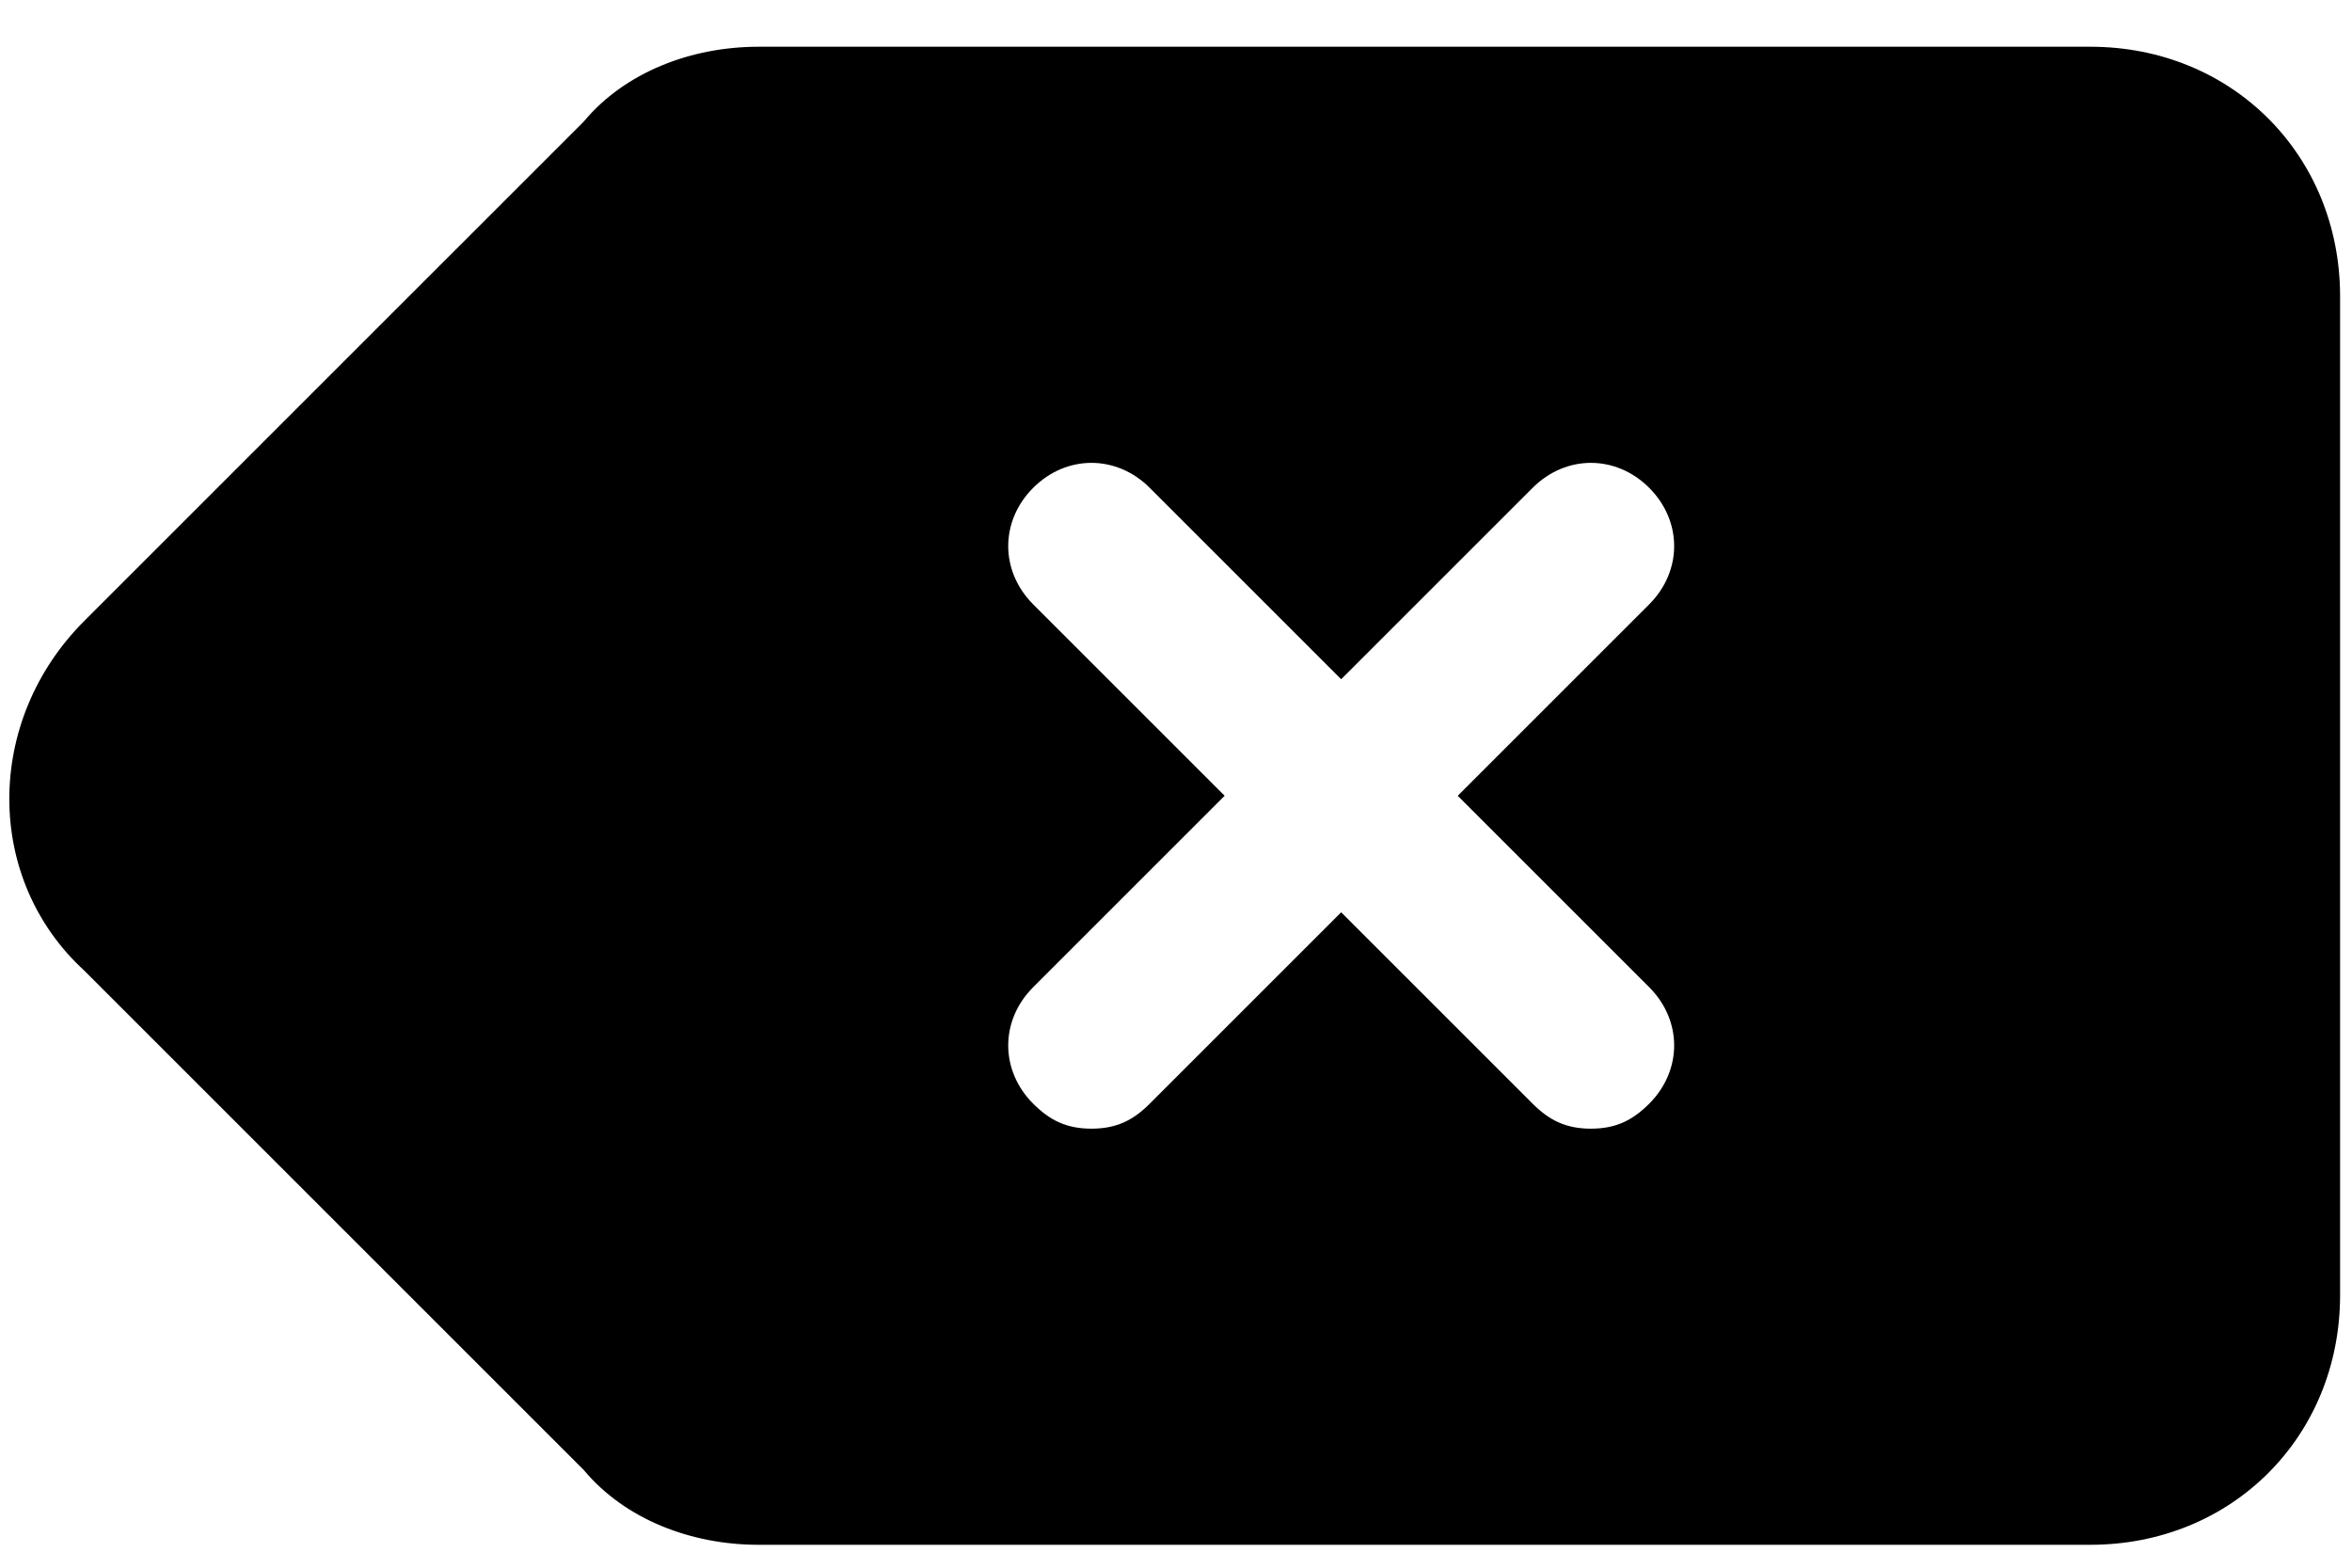
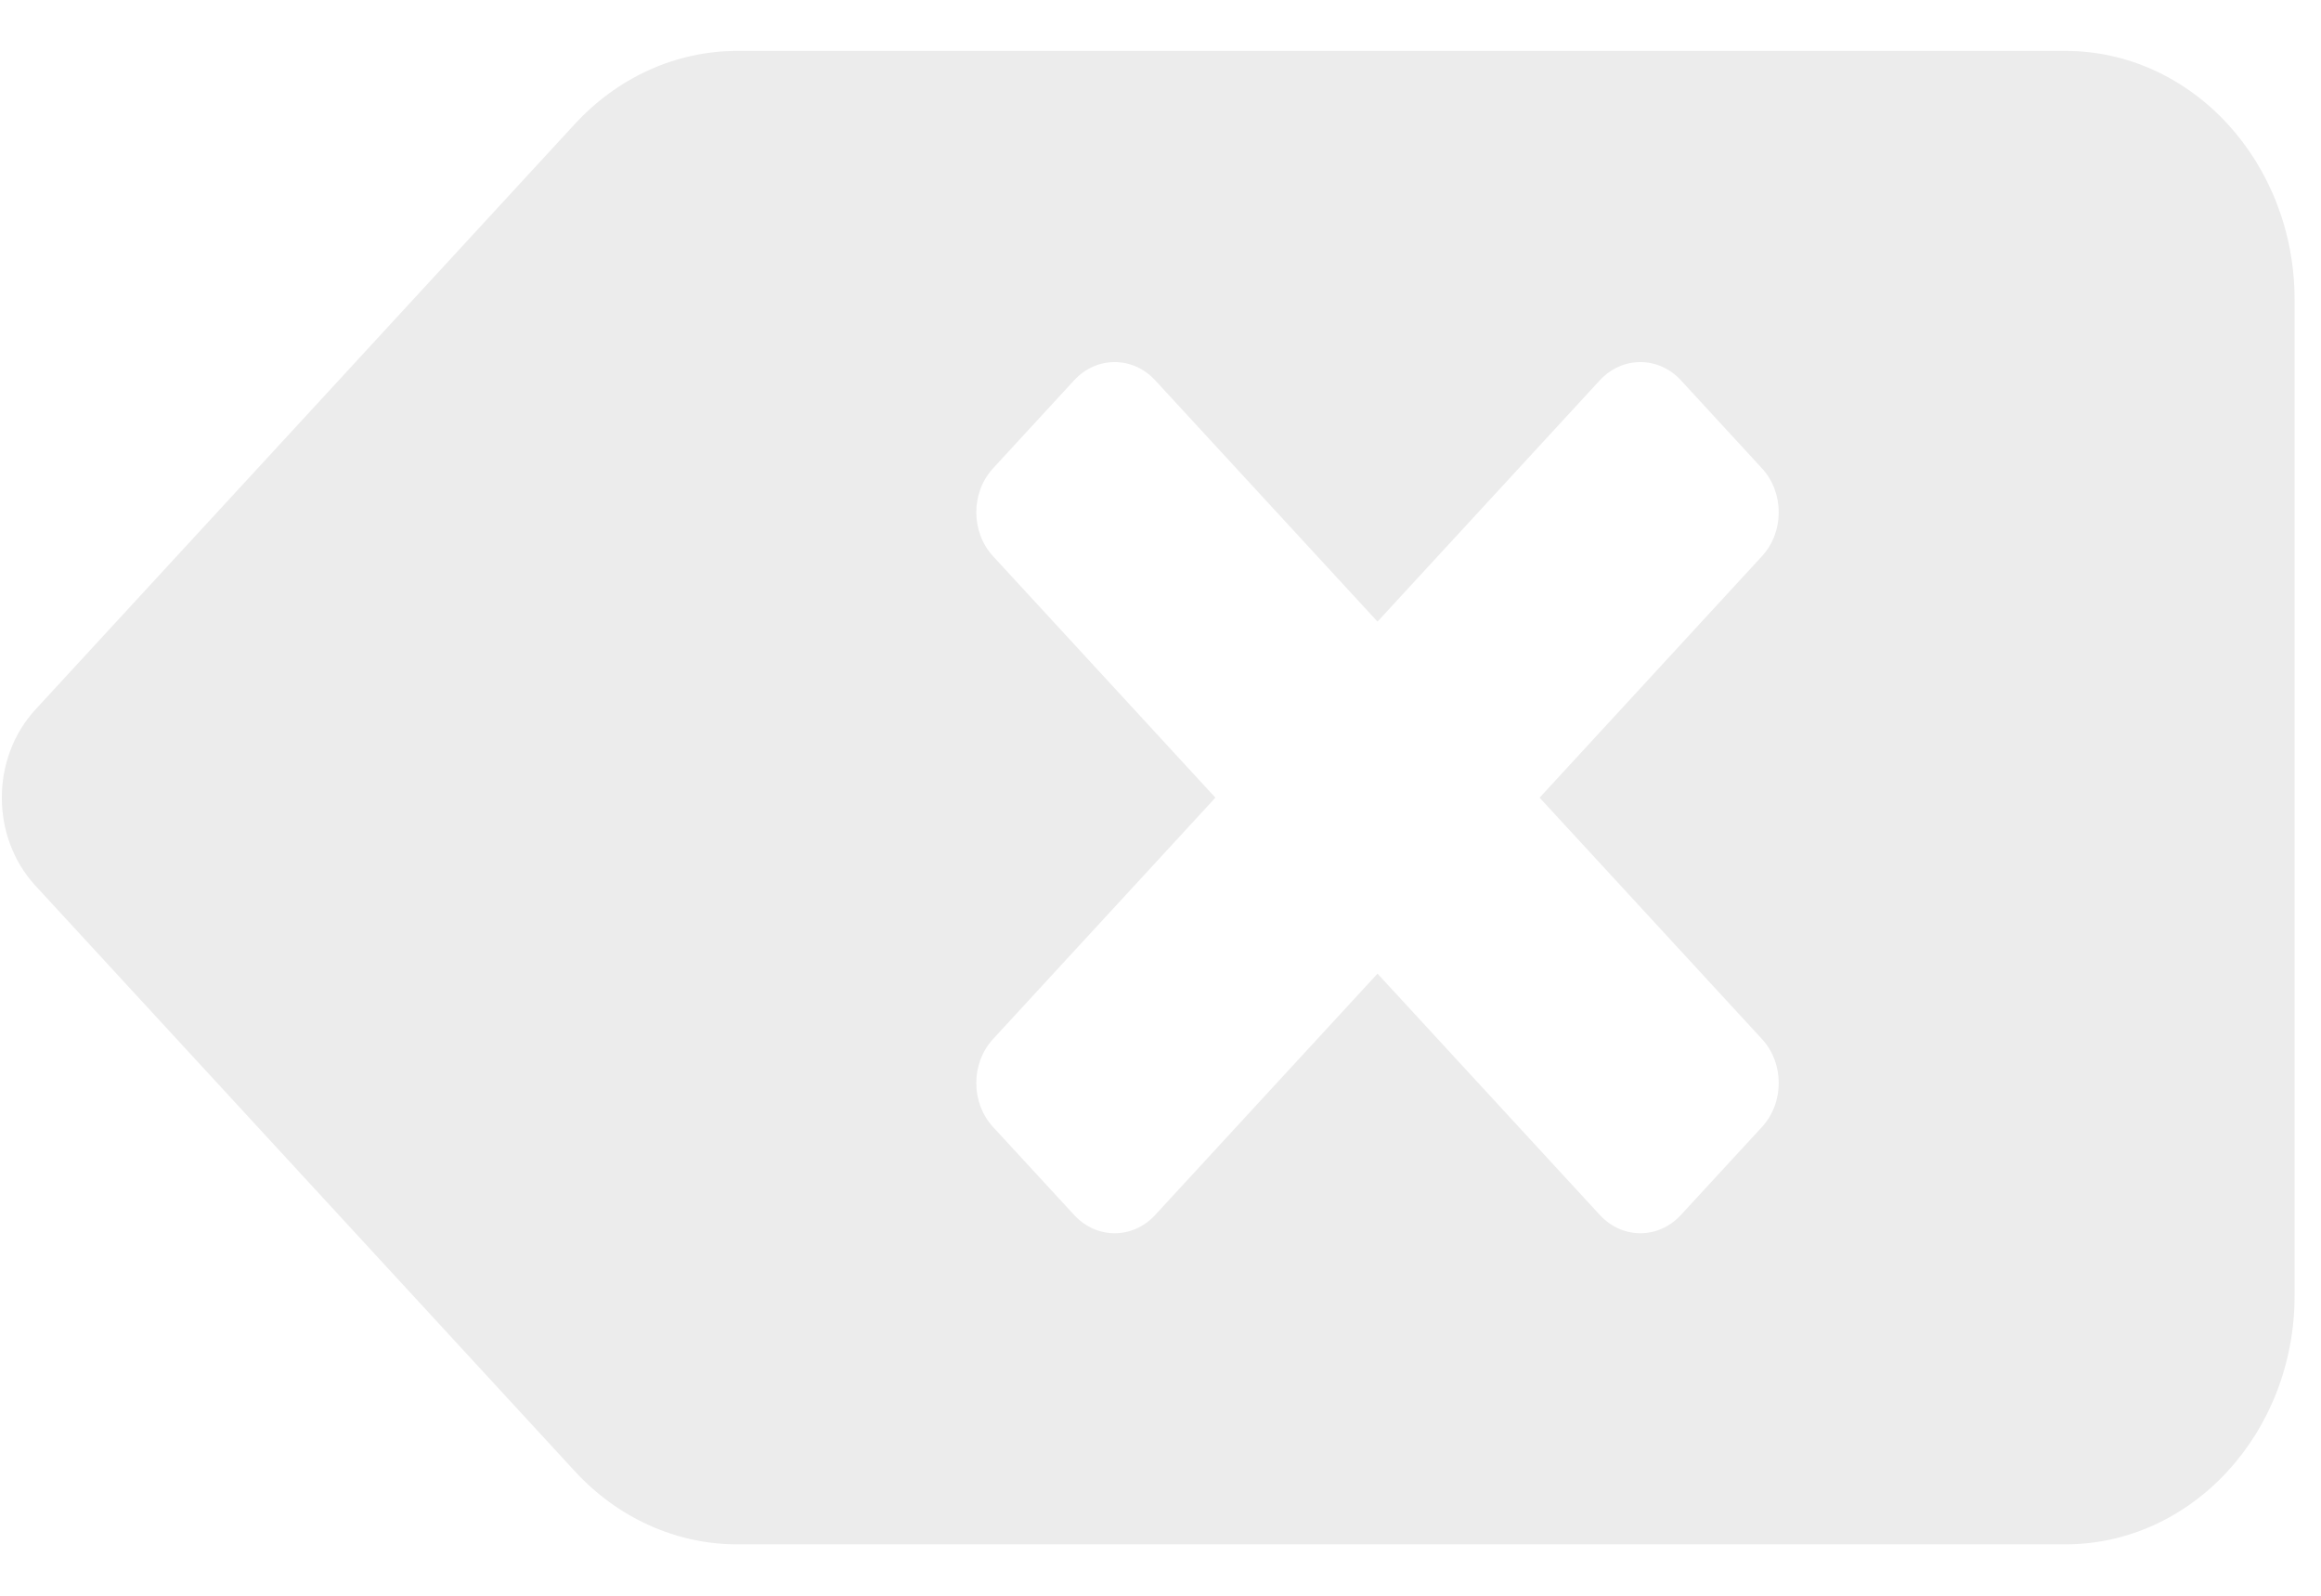
- <svg xmlns="http://www.w3.org/2000/svg" width="15" height="10" viewBox="0 -1 194 124" fill="none">
-   <path d="M172.42 0.189H62.563C57.07 0.189 51.577 2.249 48.144 6.369L6.947 47.565C-1.292 55.804 -1.292 68.85 6.947 76.403L48.144 117.599C51.577 121.719 57.07 123.778 62.563 123.778H172.42C184.092 123.778 193.018 114.853 193.018 103.18V20.787C193.018 9.115 184.092 0.189 172.42 0.189ZM136.03 77.776C138.776 80.522 138.776 84.642 136.03 87.388C134.657 88.761 133.283 89.448 131.224 89.448C129.164 89.448 127.791 88.761 126.417 87.388L110.625 71.596L94.833 87.388C93.46 88.761 92.087 89.448 90.027 89.448C87.967 89.448 86.594 88.761 85.221 87.388C82.475 84.642 82.475 80.522 85.221 77.776L101.013 61.984L85.221 46.192C82.475 43.446 82.475 39.326 85.221 36.579C87.967 33.833 92.087 33.833 94.833 36.579L110.625 52.371L126.417 36.579C129.164 33.833 133.283 33.833 136.03 36.579C138.776 39.326 138.776 43.446 136.03 46.192L120.238 61.984L136.03 77.776Z" fill="black" />
+ <svg xmlns="http://www.w3.org/2000/svg" width="32" height="22" viewBox="0 0 32 22" fill="none">
+   <path d="M28.475 0.702H10.164C9.749 0.702 9.337 0.791 8.954 0.963C8.57 1.136 8.222 1.389 7.928 1.707L0.488 9.783C-0.129 10.454 -0.129 11.54 0.488 12.21L7.928 20.286C8.521 20.929 9.325 21.291 10.163 21.291H28.475C30.221 21.291 31.636 19.755 31.636 17.86V4.134C31.636 2.238 30.221 0.702 28.475 0.702ZM24.292 14.324C24.601 14.659 24.601 15.203 24.292 15.538L23.175 16.75C22.866 17.086 22.366 17.086 22.057 16.75L18.992 13.423L15.927 16.75C15.618 17.086 15.118 17.086 14.809 16.75L13.692 15.538C13.383 15.203 13.383 14.659 13.692 14.324L16.757 10.997L13.692 7.669C13.383 7.334 13.383 6.791 13.692 6.456L14.809 5.243C15.118 4.908 15.618 4.908 15.927 5.243L18.992 8.57L22.057 5.243C22.366 4.908 22.866 4.908 23.175 5.243L24.292 6.456C24.601 6.791 24.601 7.334 24.292 7.669L21.227 10.997L24.292 14.324Z" fill="#ECECEC" />
</svg>
